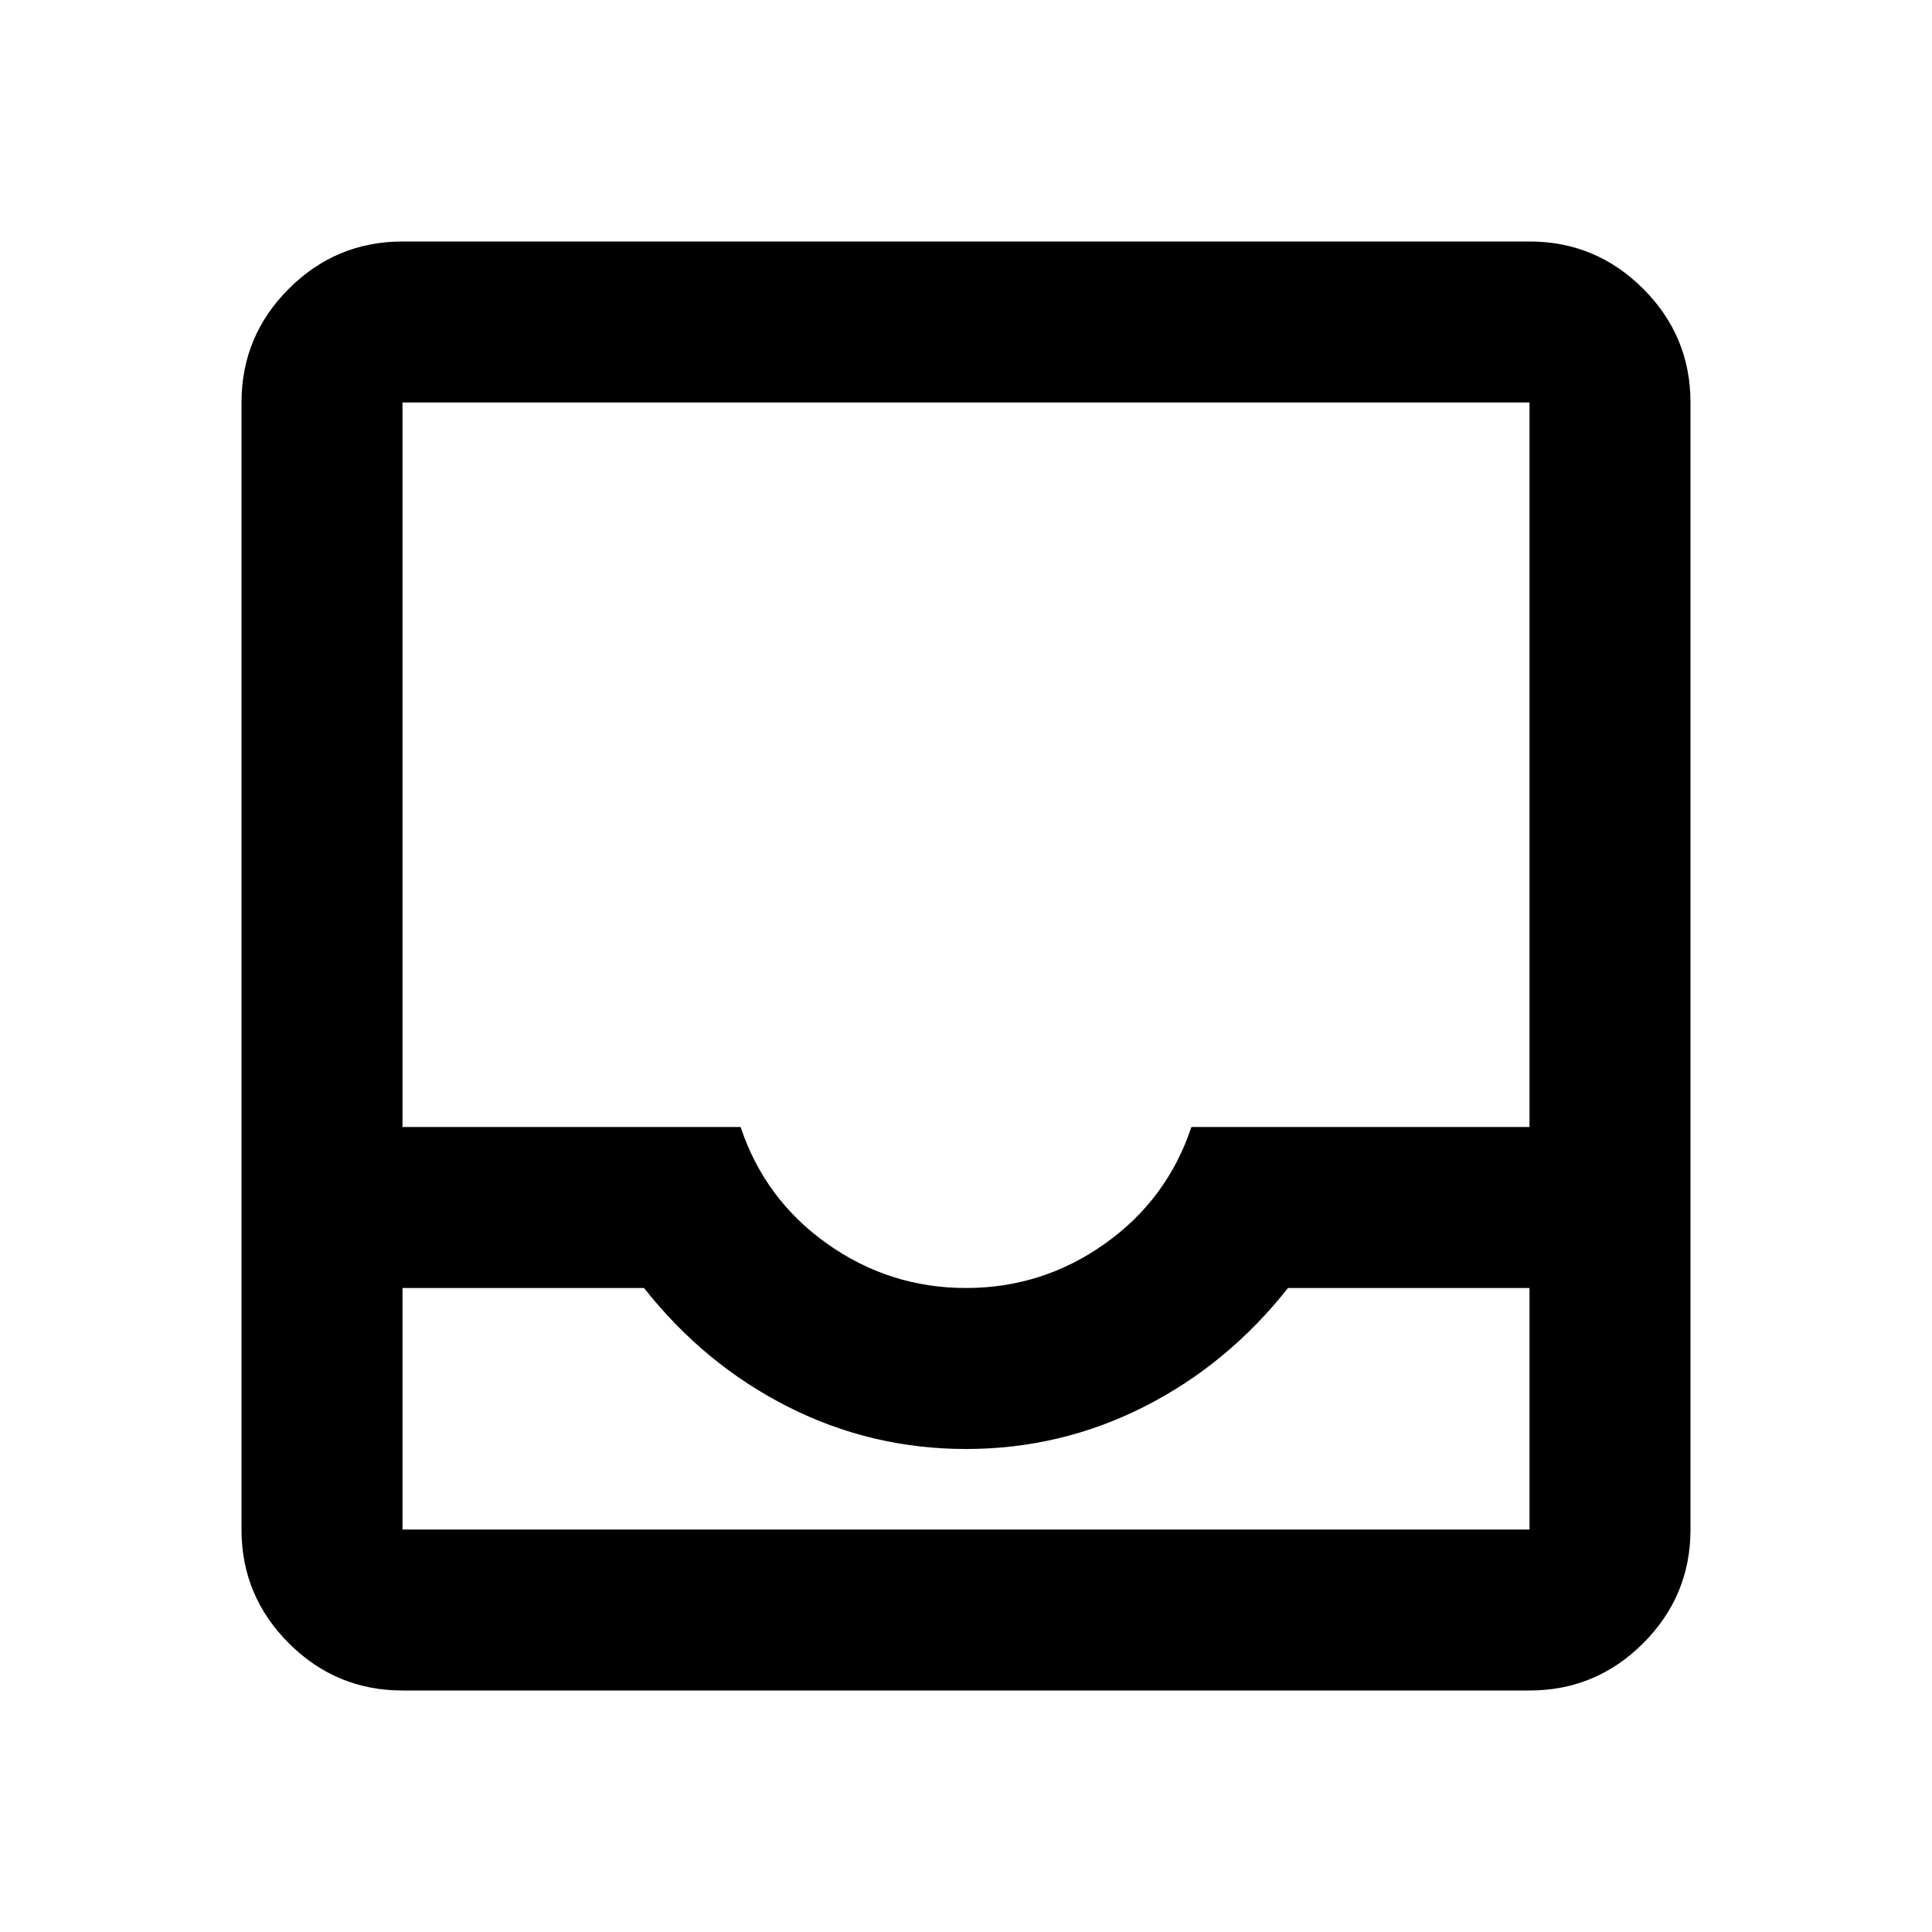
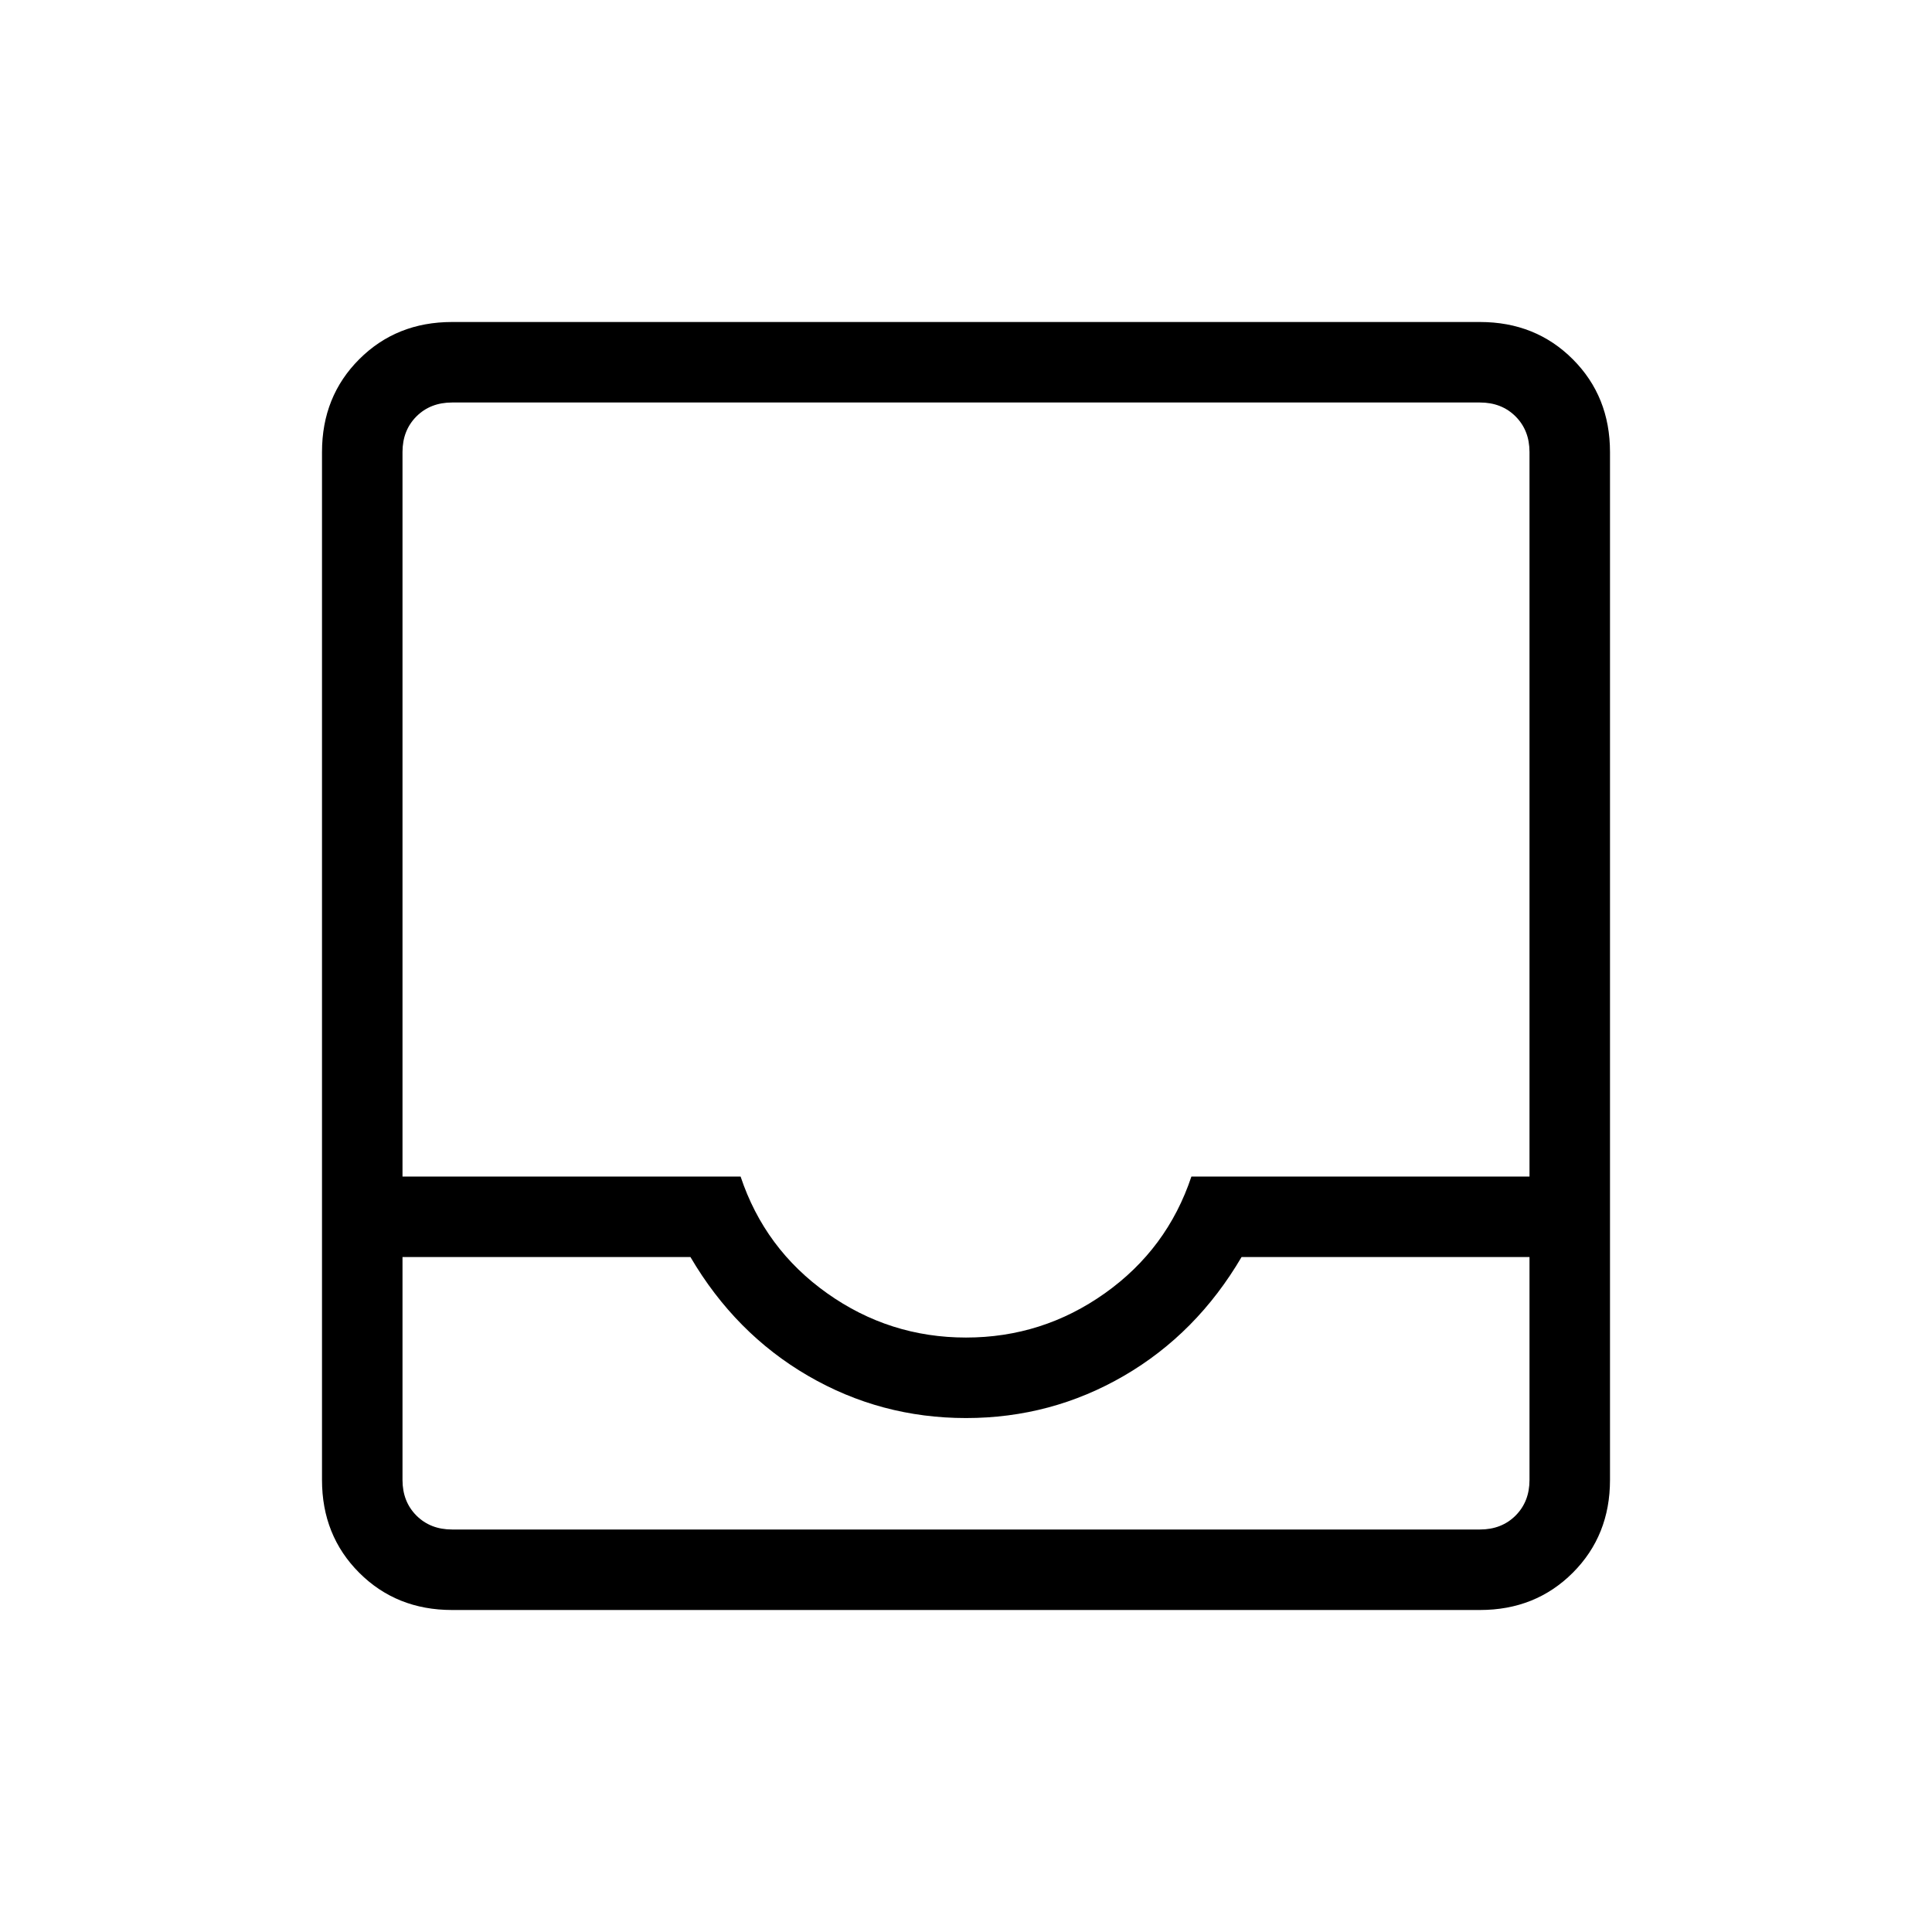
<svg xmlns="http://www.w3.org/2000/svg" height="24px" viewBox="0 -960 960 960" width="24px" fill="#000">
-   <path d="M200-120q-33 0-56.5-23.5T120-200v-560q0-33 23.5-56.5T200-840h560q33 0 56.5 23.5T840-760v560q0 33-23.5 56.5T760-120H200Zm0-80h560v-120H640q-30 38-71.5 59T480-240q-47 0-88.5-21T320-320H200v120Zm280-120q38 0 69-22t43-58h168v-360H200v360h168q12 36 43 58t69 22ZM200-200h560-560Z" />
+   <path d="M224.62-160q-27.62 0-46.12-18.5Q160-197 160-224.62v-510.76q0-27.62 18.5-46.12Q197-800 224.62-800h510.76q27.62 0 46.12 18.5Q800-763 800-735.38v510.76q0 27.62-18.5 46.12Q763-160 735.38-160H224.62Zm0-40h510.76q10.77 0 17.7-6.92 6.92-6.93 6.92-17.7v-110.76H616.92q-22.3 38-58.42 59-36.12 21-78.5 21t-78.5-21q-36.12-21-58.42-59H200v110.76q0 10.77 6.92 17.7 6.93 6.92 17.7 6.92ZM480-295.38q38 0 69-22t43-58h168v-360q0-10.77-6.92-17.7-6.93-6.92-17.7-6.92H224.62q-10.77 0-17.7 6.92-6.92 6.93-6.92 17.7v360h168q12 36 43 58t69 22ZM224.62-200H200h560-535.38Z" />
</svg>
